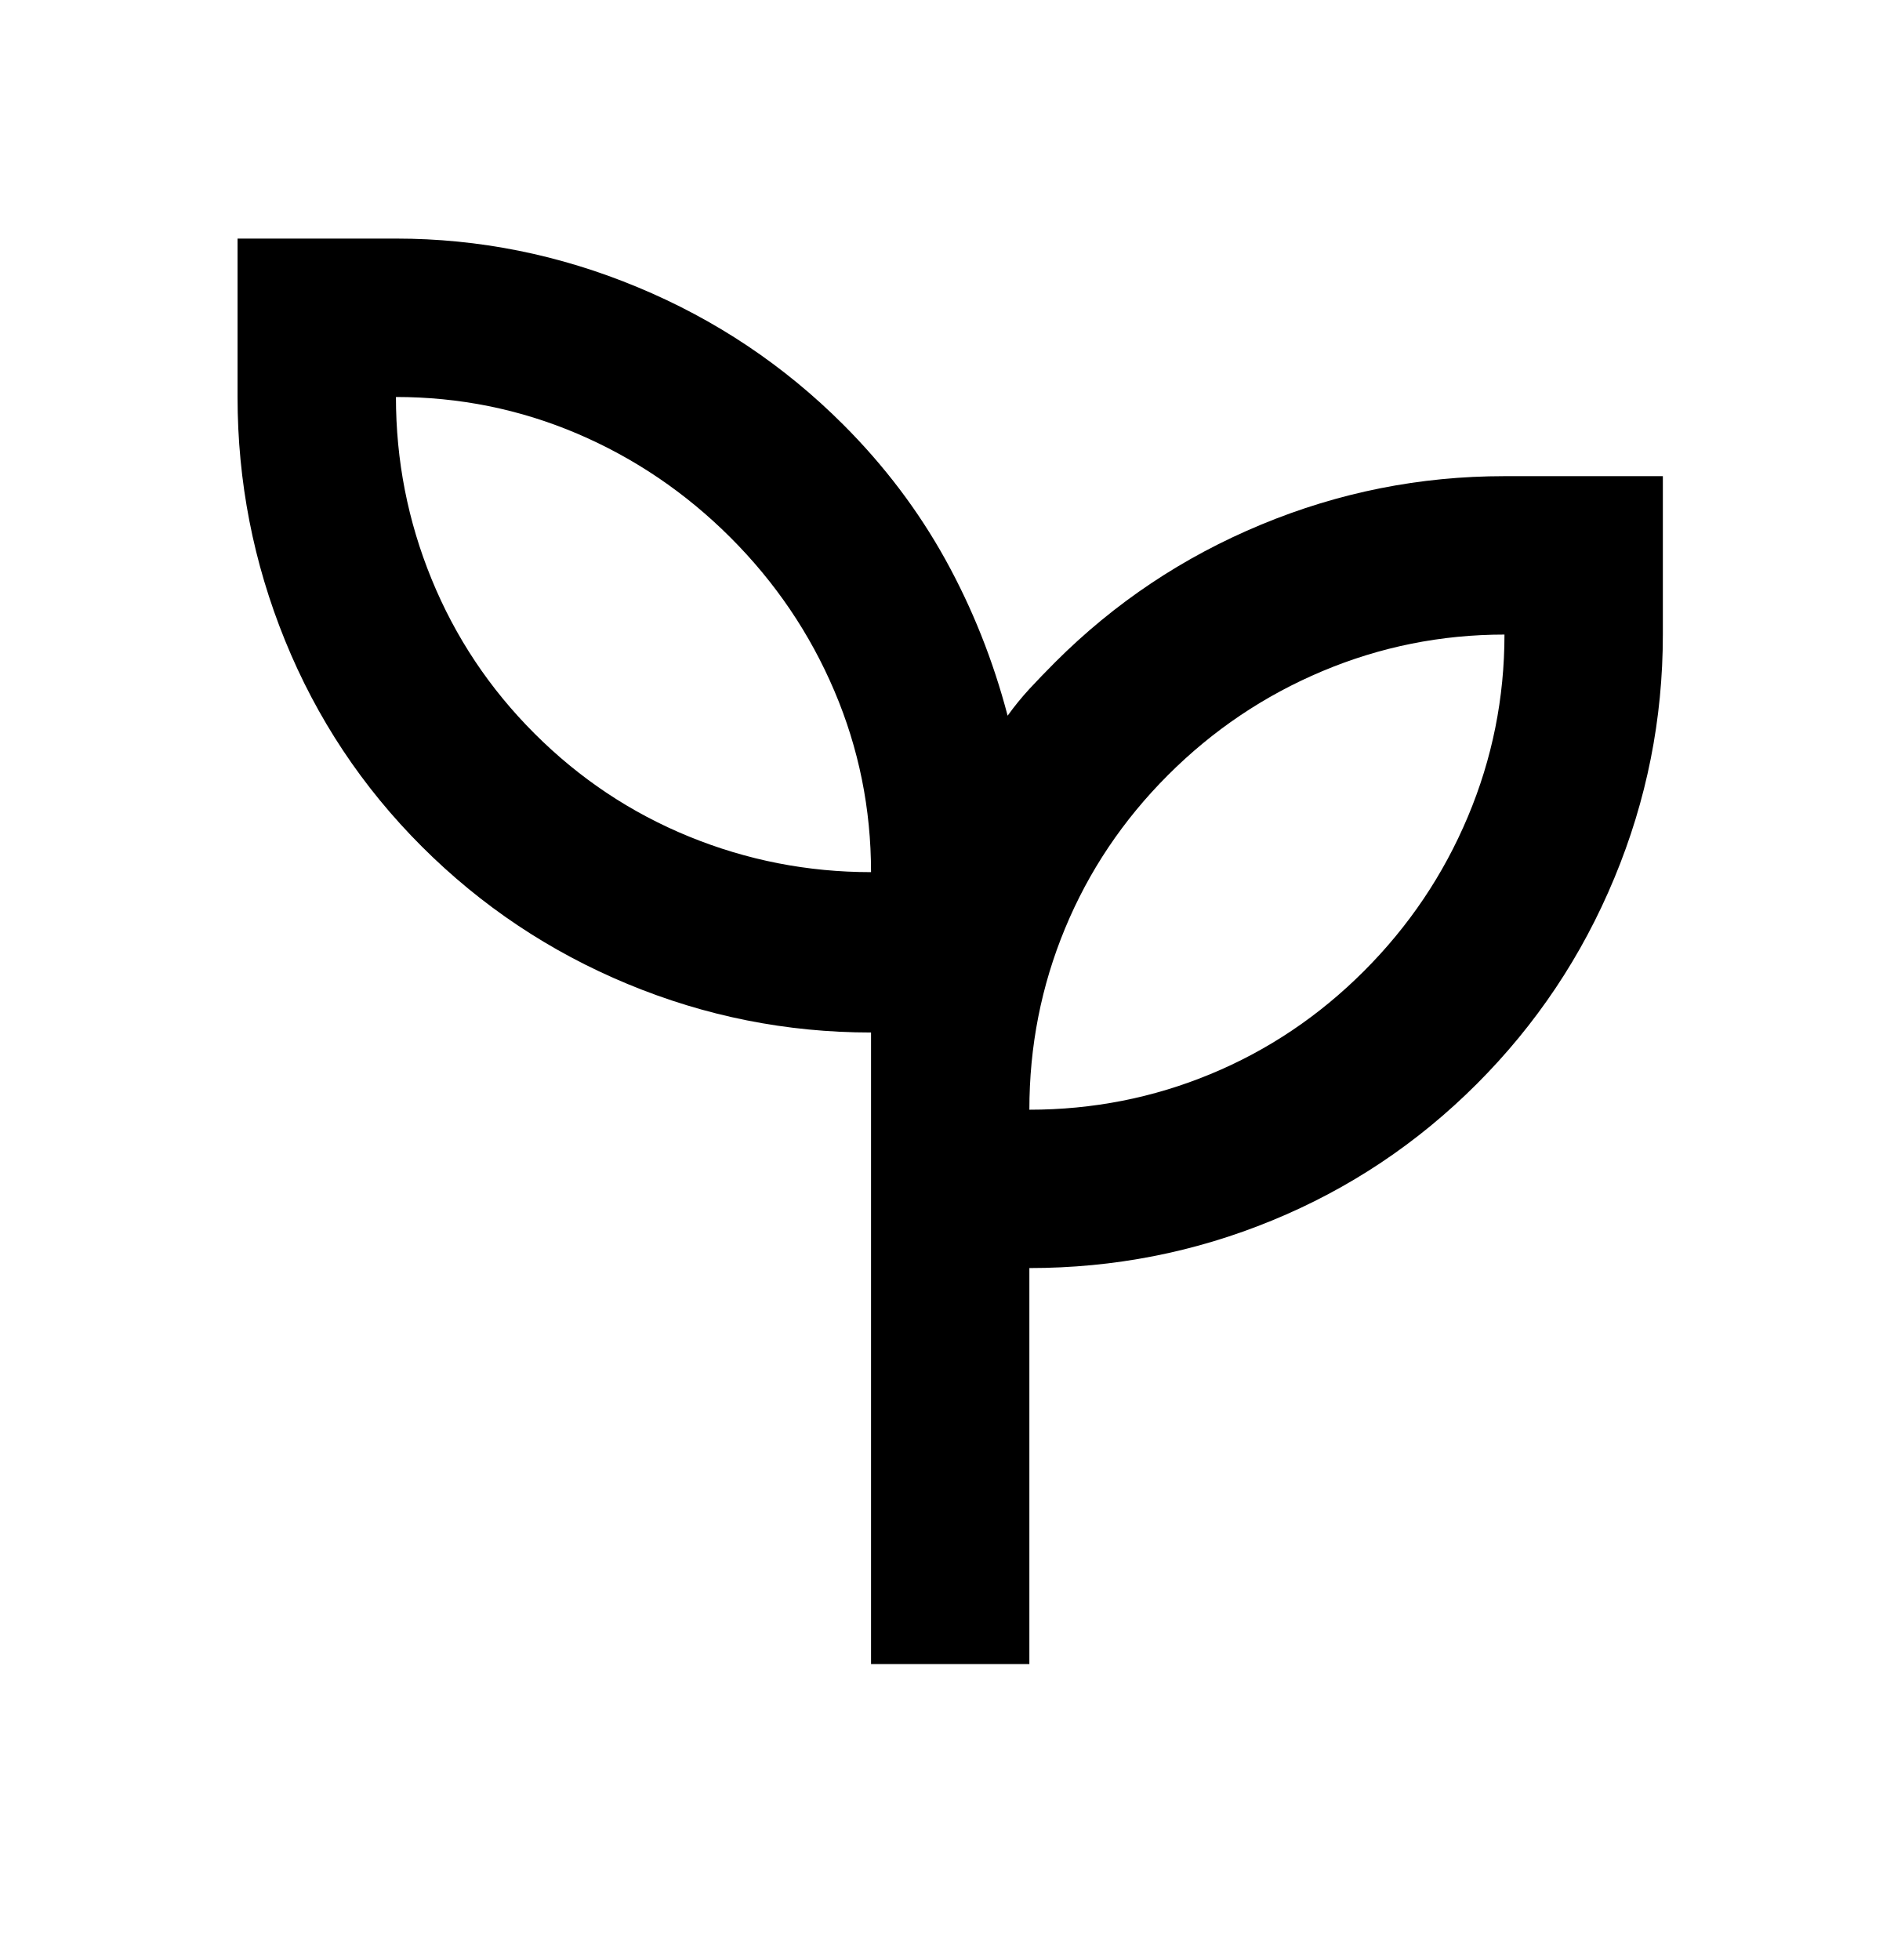
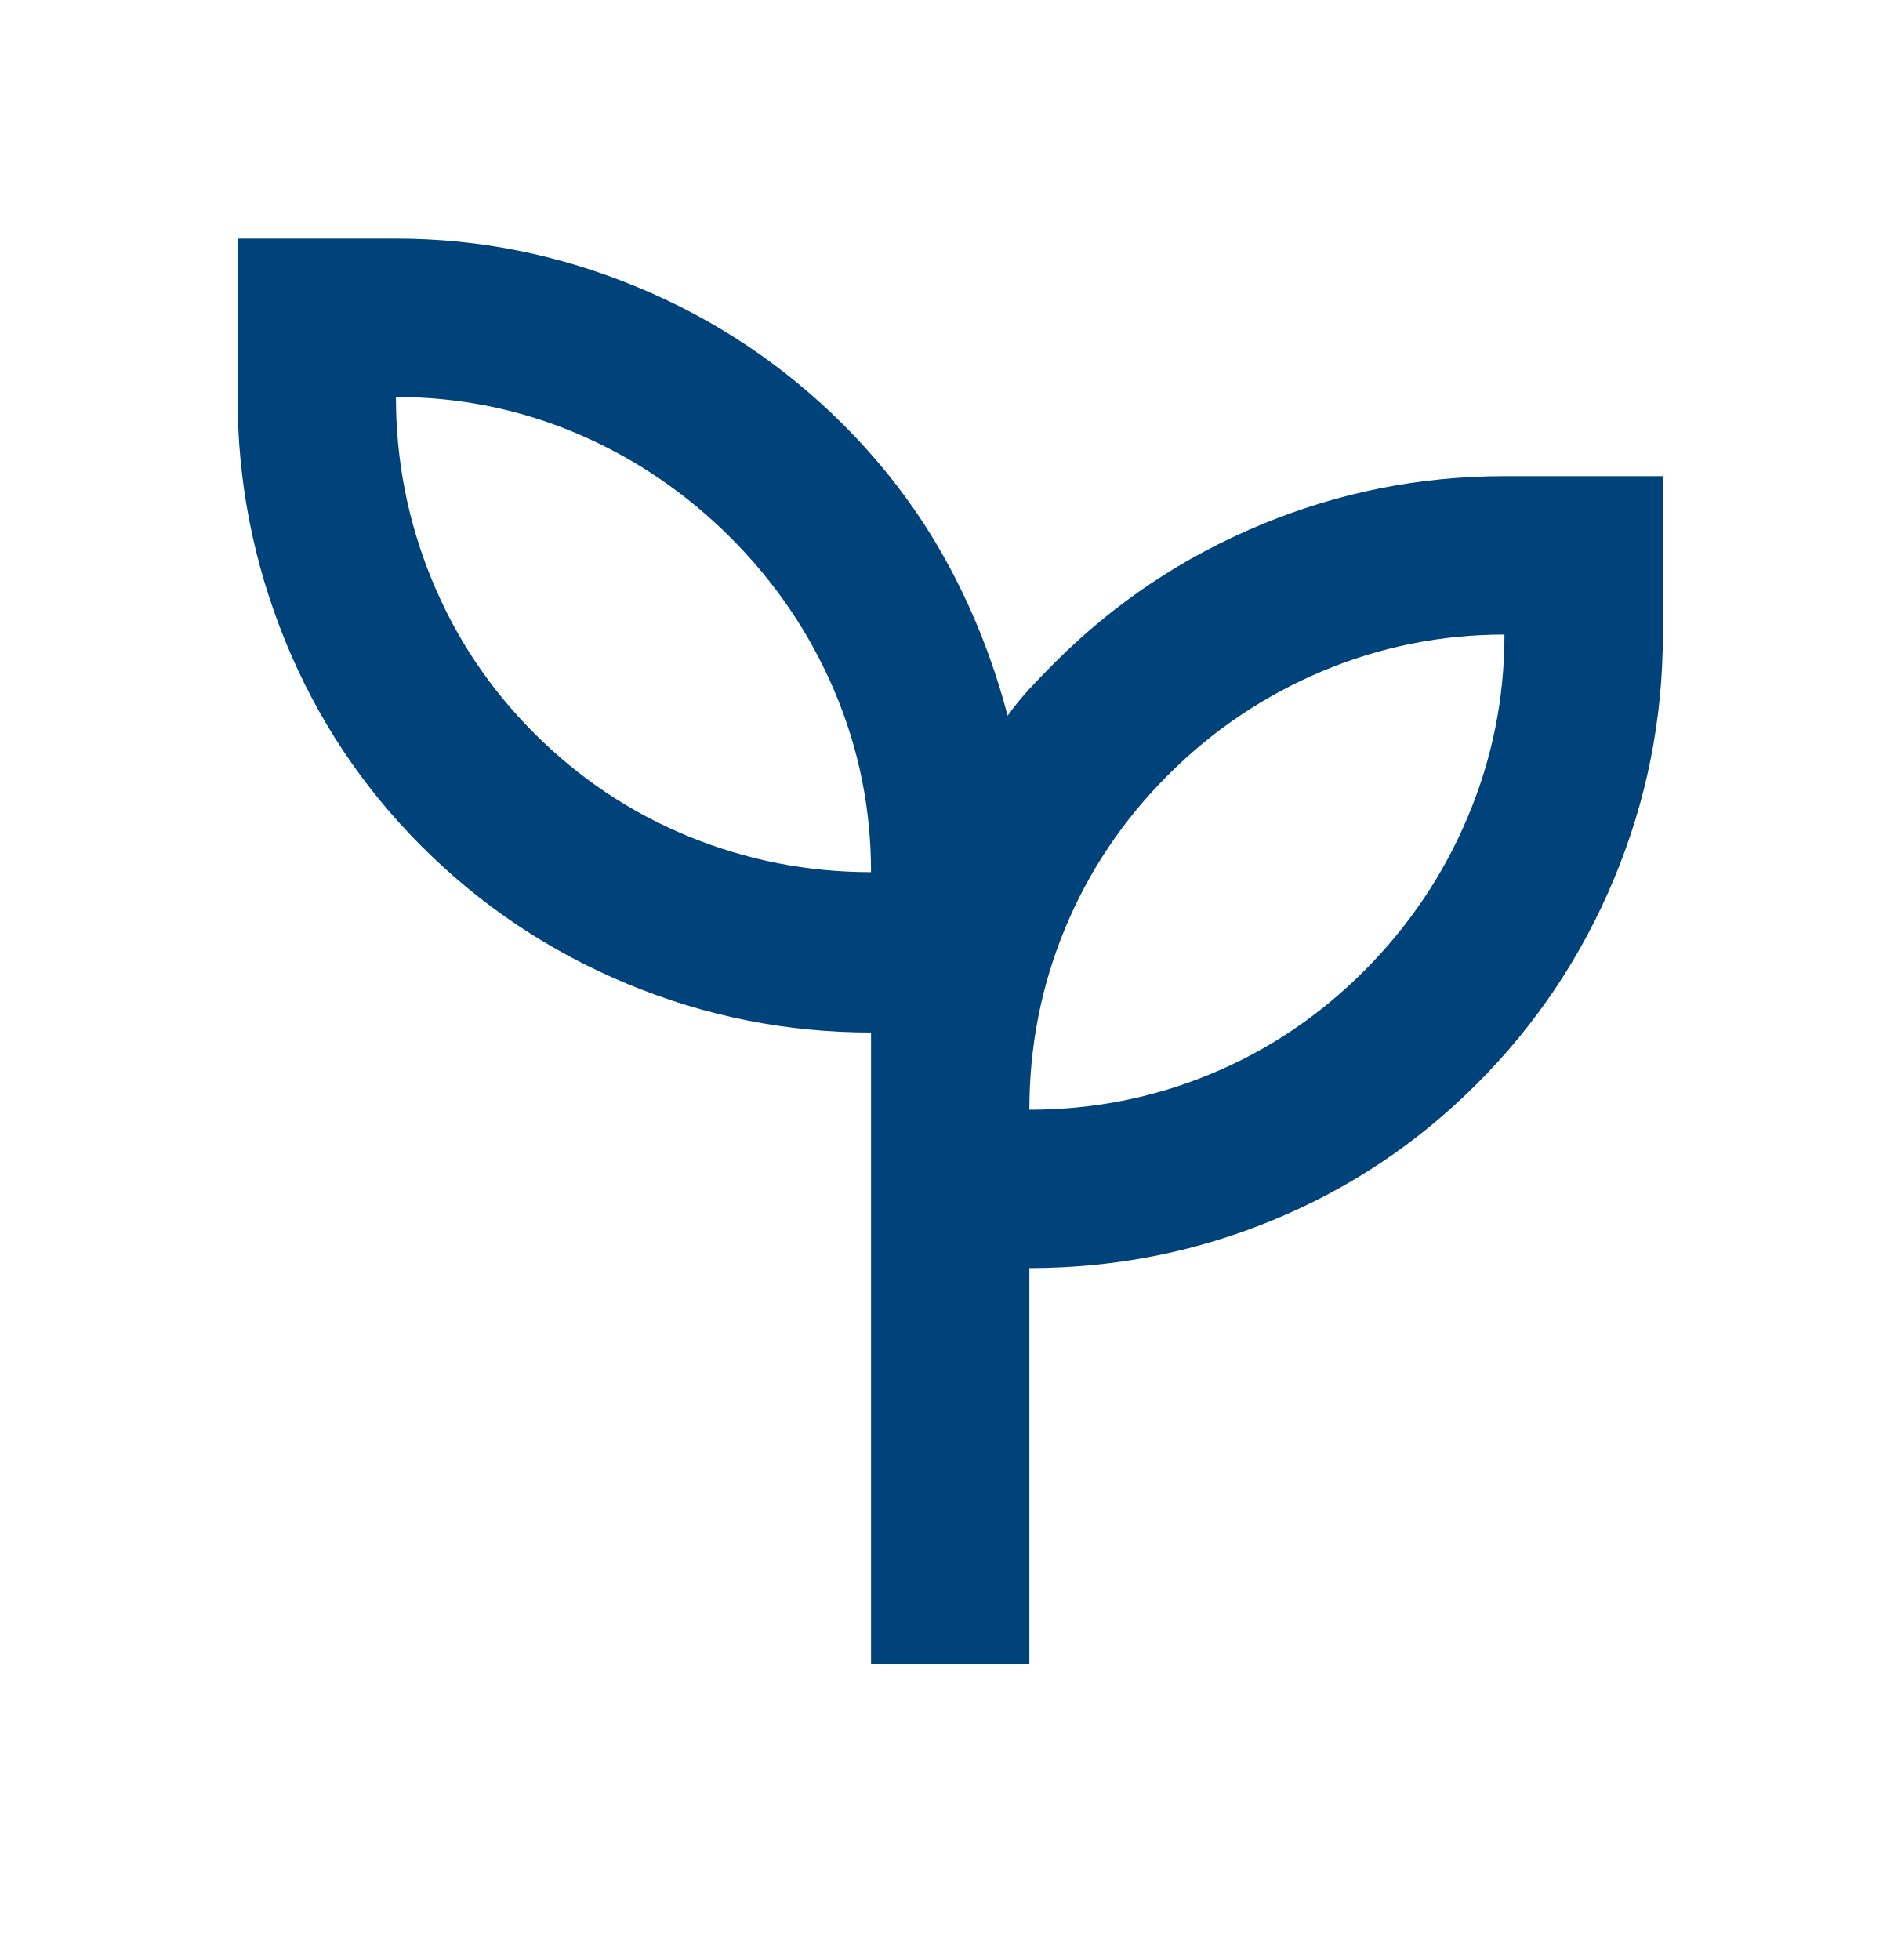
<svg xmlns="http://www.w3.org/2000/svg" width="32" height="33" viewBox="0 0 32 33" fill="none">
-   <path d="M14.667 28.017V17.384C13.244 17.384 11.878 17.111 10.567 16.567C9.256 16.023 8.1 15.25 7.1 14.25C6.1 13.25 5.333 12.095 4.8 10.784C4.267 9.473 4 8.106 4 6.684V4.017H6.667C8.067 4.017 9.422 4.289 10.733 4.834C12.044 5.378 13.2 6.15 14.2 7.15C14.889 7.839 15.461 8.595 15.917 9.417C16.372 10.239 16.722 11.117 16.967 12.05C17.078 11.895 17.2 11.745 17.333 11.6C17.467 11.456 17.611 11.306 17.767 11.15C18.767 10.15 19.922 9.378 21.233 8.834C22.544 8.289 23.911 8.017 25.333 8.017H28V10.684C28 12.106 27.728 13.473 27.183 14.784C26.639 16.095 25.867 17.25 24.867 18.25C23.867 19.25 22.717 20.017 21.417 20.55C20.117 21.084 18.756 21.35 17.333 21.35V28.017H14.667ZM14.667 14.684C14.667 13.617 14.461 12.6 14.05 11.634C13.639 10.667 13.056 9.806 12.3 9.05C11.544 8.295 10.683 7.712 9.717 7.3C8.75 6.889 7.733 6.684 6.667 6.684C6.667 7.75 6.867 8.773 7.267 9.75C7.667 10.728 8.244 11.595 9 12.35C9.756 13.106 10.622 13.684 11.6 14.084C12.578 14.484 13.6 14.684 14.667 14.684ZM17.333 18.684C18.4 18.684 19.417 18.484 20.383 18.084C21.35 17.684 22.211 17.106 22.967 16.35C23.722 15.595 24.306 14.728 24.717 13.75C25.128 12.773 25.333 11.75 25.333 10.684C24.267 10.684 23.244 10.889 22.267 11.3C21.289 11.711 20.422 12.295 19.667 13.05C18.911 13.806 18.333 14.667 17.933 15.634C17.533 16.6 17.333 17.617 17.333 18.684Z" fill="currentcolor" />
+   <path d="M14.667 28.017V17.384C13.244 17.384 11.878 17.111 10.567 16.567C9.256 16.023 8.1 15.25 7.1 14.25C6.1 13.25 5.333 12.095 4.8 10.784C4.267 9.473 4 8.106 4 6.684V4.017H6.667C8.067 4.017 9.422 4.289 10.733 4.834C12.044 5.378 13.2 6.15 14.2 7.15C14.889 7.839 15.461 8.595 15.917 9.417C16.372 10.239 16.722 11.117 16.967 12.05C17.078 11.895 17.2 11.745 17.333 11.6C17.467 11.456 17.611 11.306 17.767 11.15C18.767 10.15 19.922 9.378 21.233 8.834C22.544 8.289 23.911 8.017 25.333 8.017H28V10.684C28 12.106 27.728 13.473 27.183 14.784C26.639 16.095 25.867 17.25 24.867 18.25C23.867 19.25 22.717 20.017 21.417 20.55C20.117 21.084 18.756 21.35 17.333 21.35V28.017H14.667ZM14.667 14.684C14.667 13.617 14.461 12.6 14.05 11.634C13.639 10.667 13.056 9.806 12.3 9.05C11.544 8.295 10.683 7.712 9.717 7.3C8.75 6.889 7.733 6.684 6.667 6.684C6.667 7.75 6.867 8.773 7.267 9.75C7.667 10.728 8.244 11.595 9 12.35C9.756 13.106 10.622 13.684 11.6 14.084C12.578 14.484 13.6 14.684 14.667 14.684ZM17.333 18.684C18.4 18.684 19.417 18.484 20.383 18.084C21.35 17.684 22.211 17.106 22.967 16.35C23.722 15.595 24.306 14.728 24.717 13.75C25.128 12.773 25.333 11.75 25.333 10.684C24.267 10.684 23.244 10.889 22.267 11.3C21.289 11.711 20.422 12.295 19.667 13.05C18.911 13.806 18.333 14.667 17.933 15.634C17.533 16.6 17.333 17.617 17.333 18.684Z" fill="#00427A" />
</svg>
